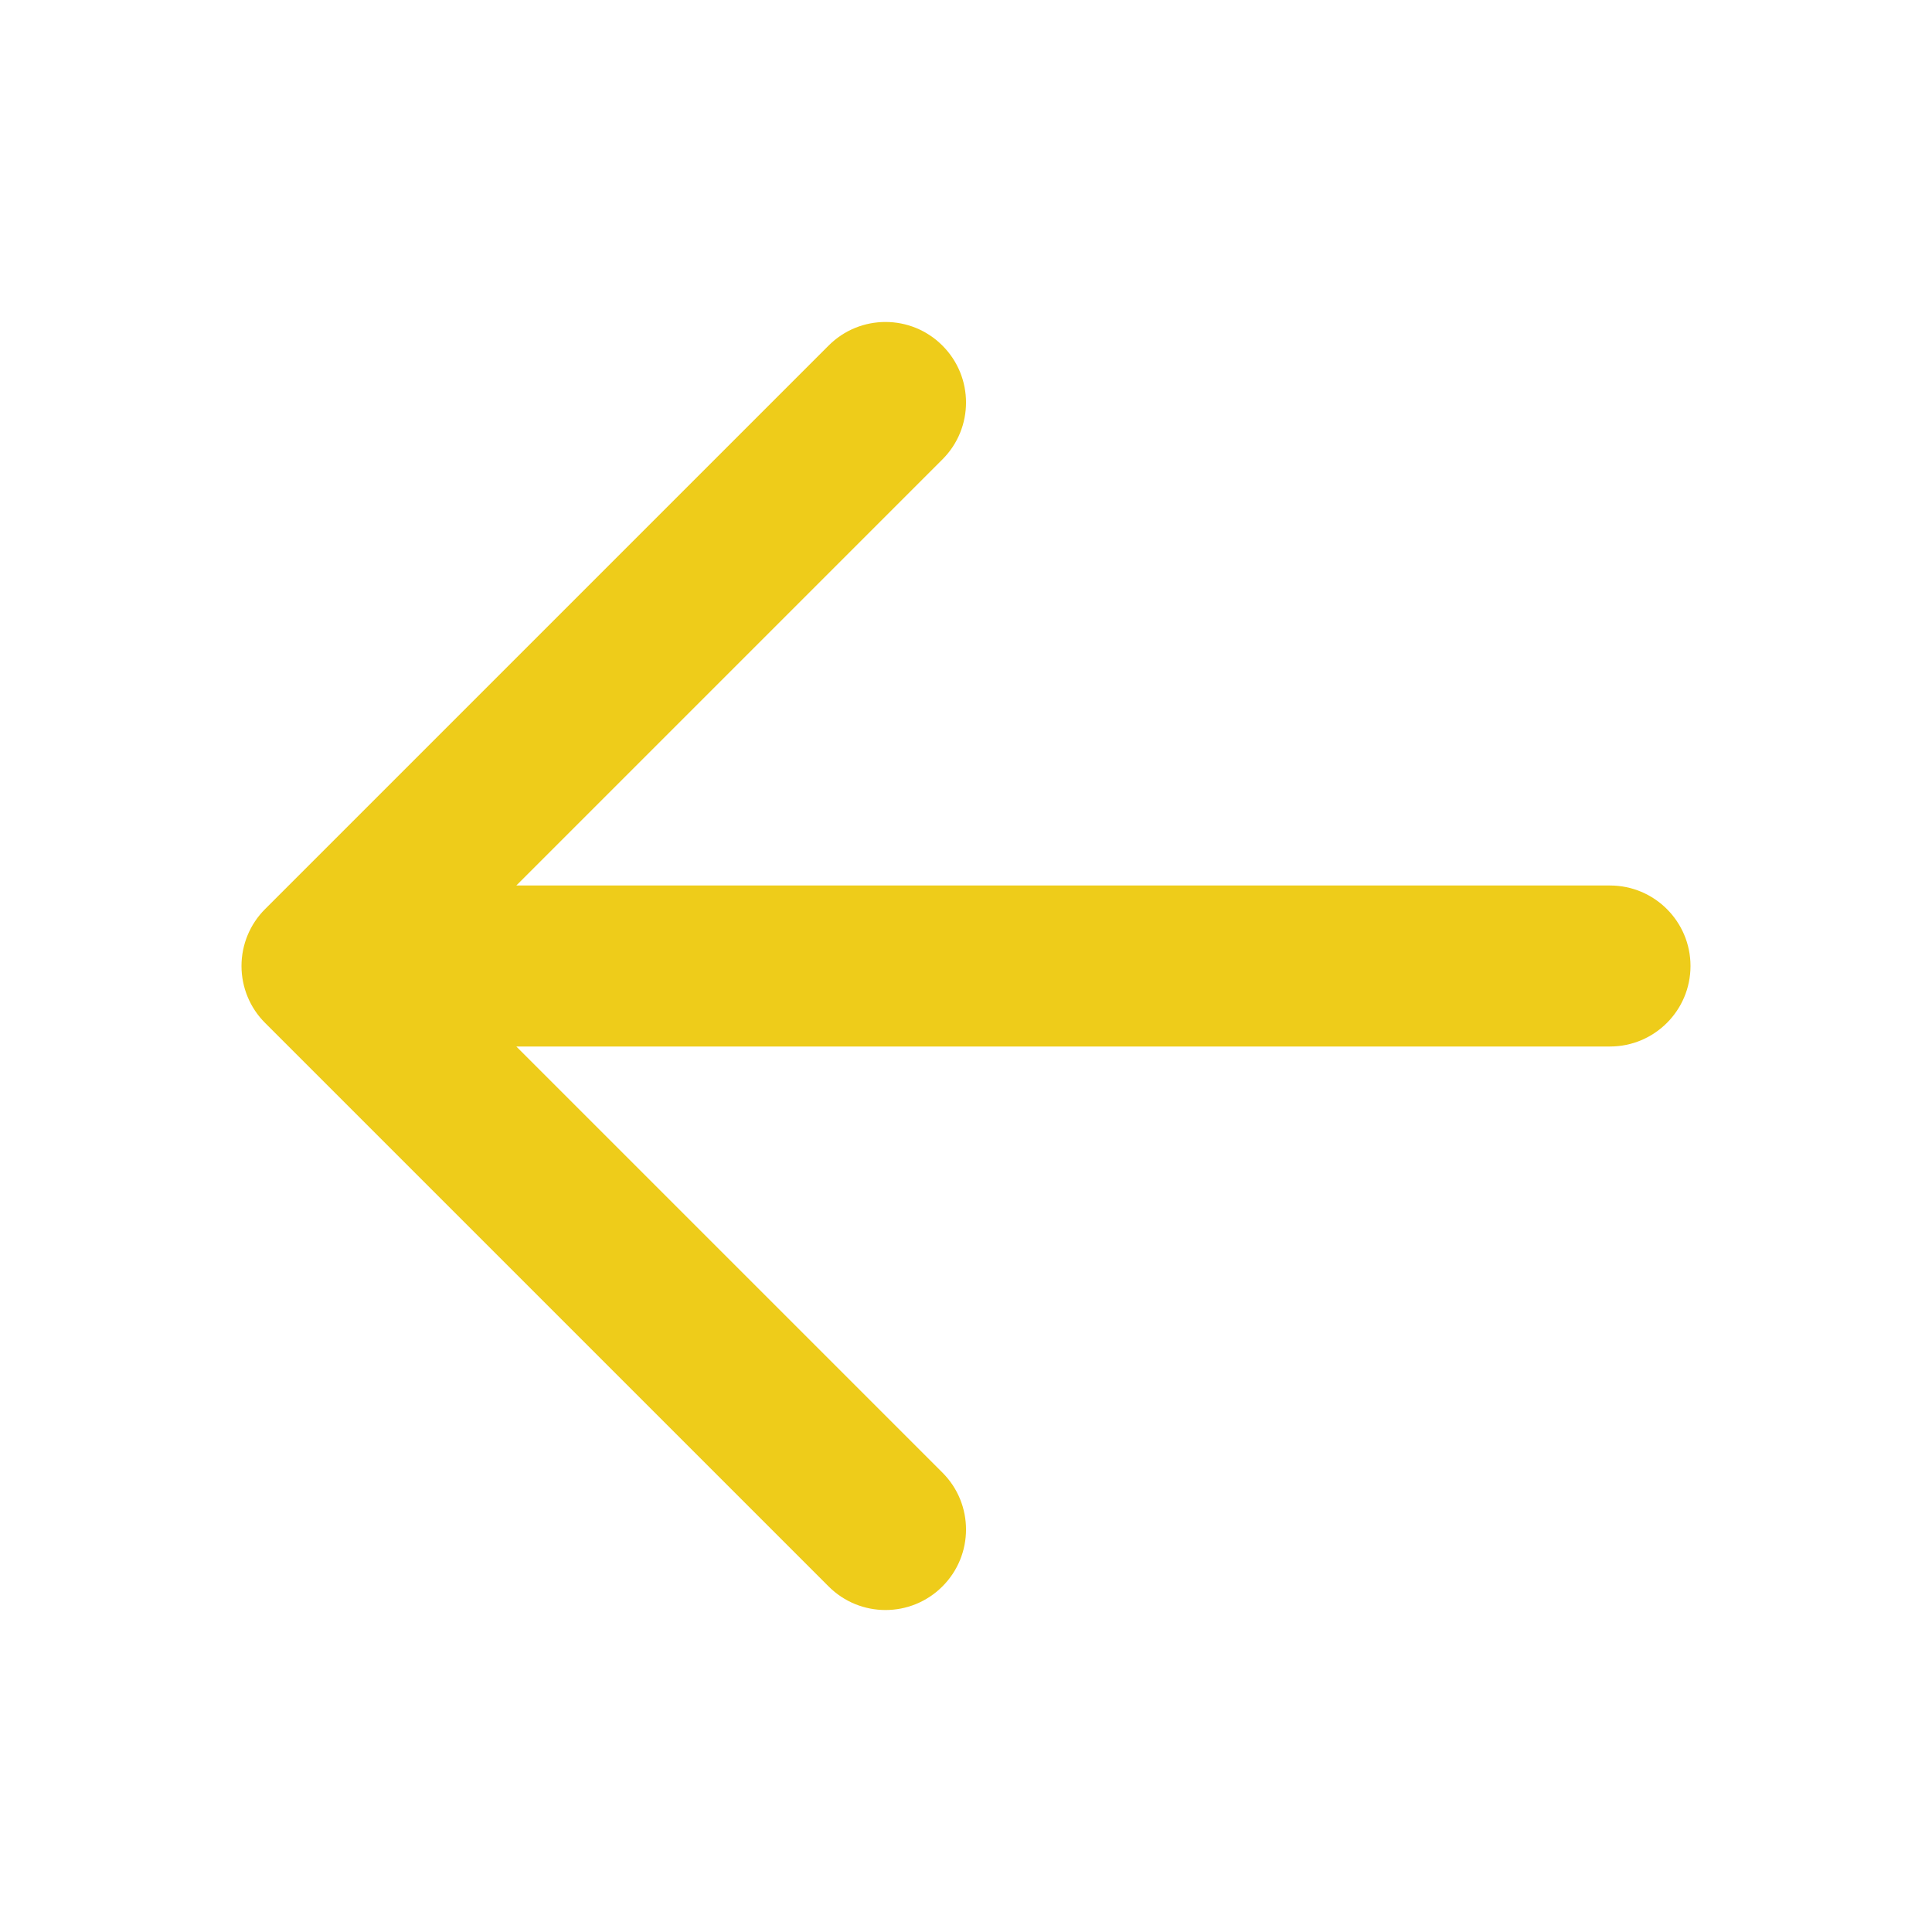
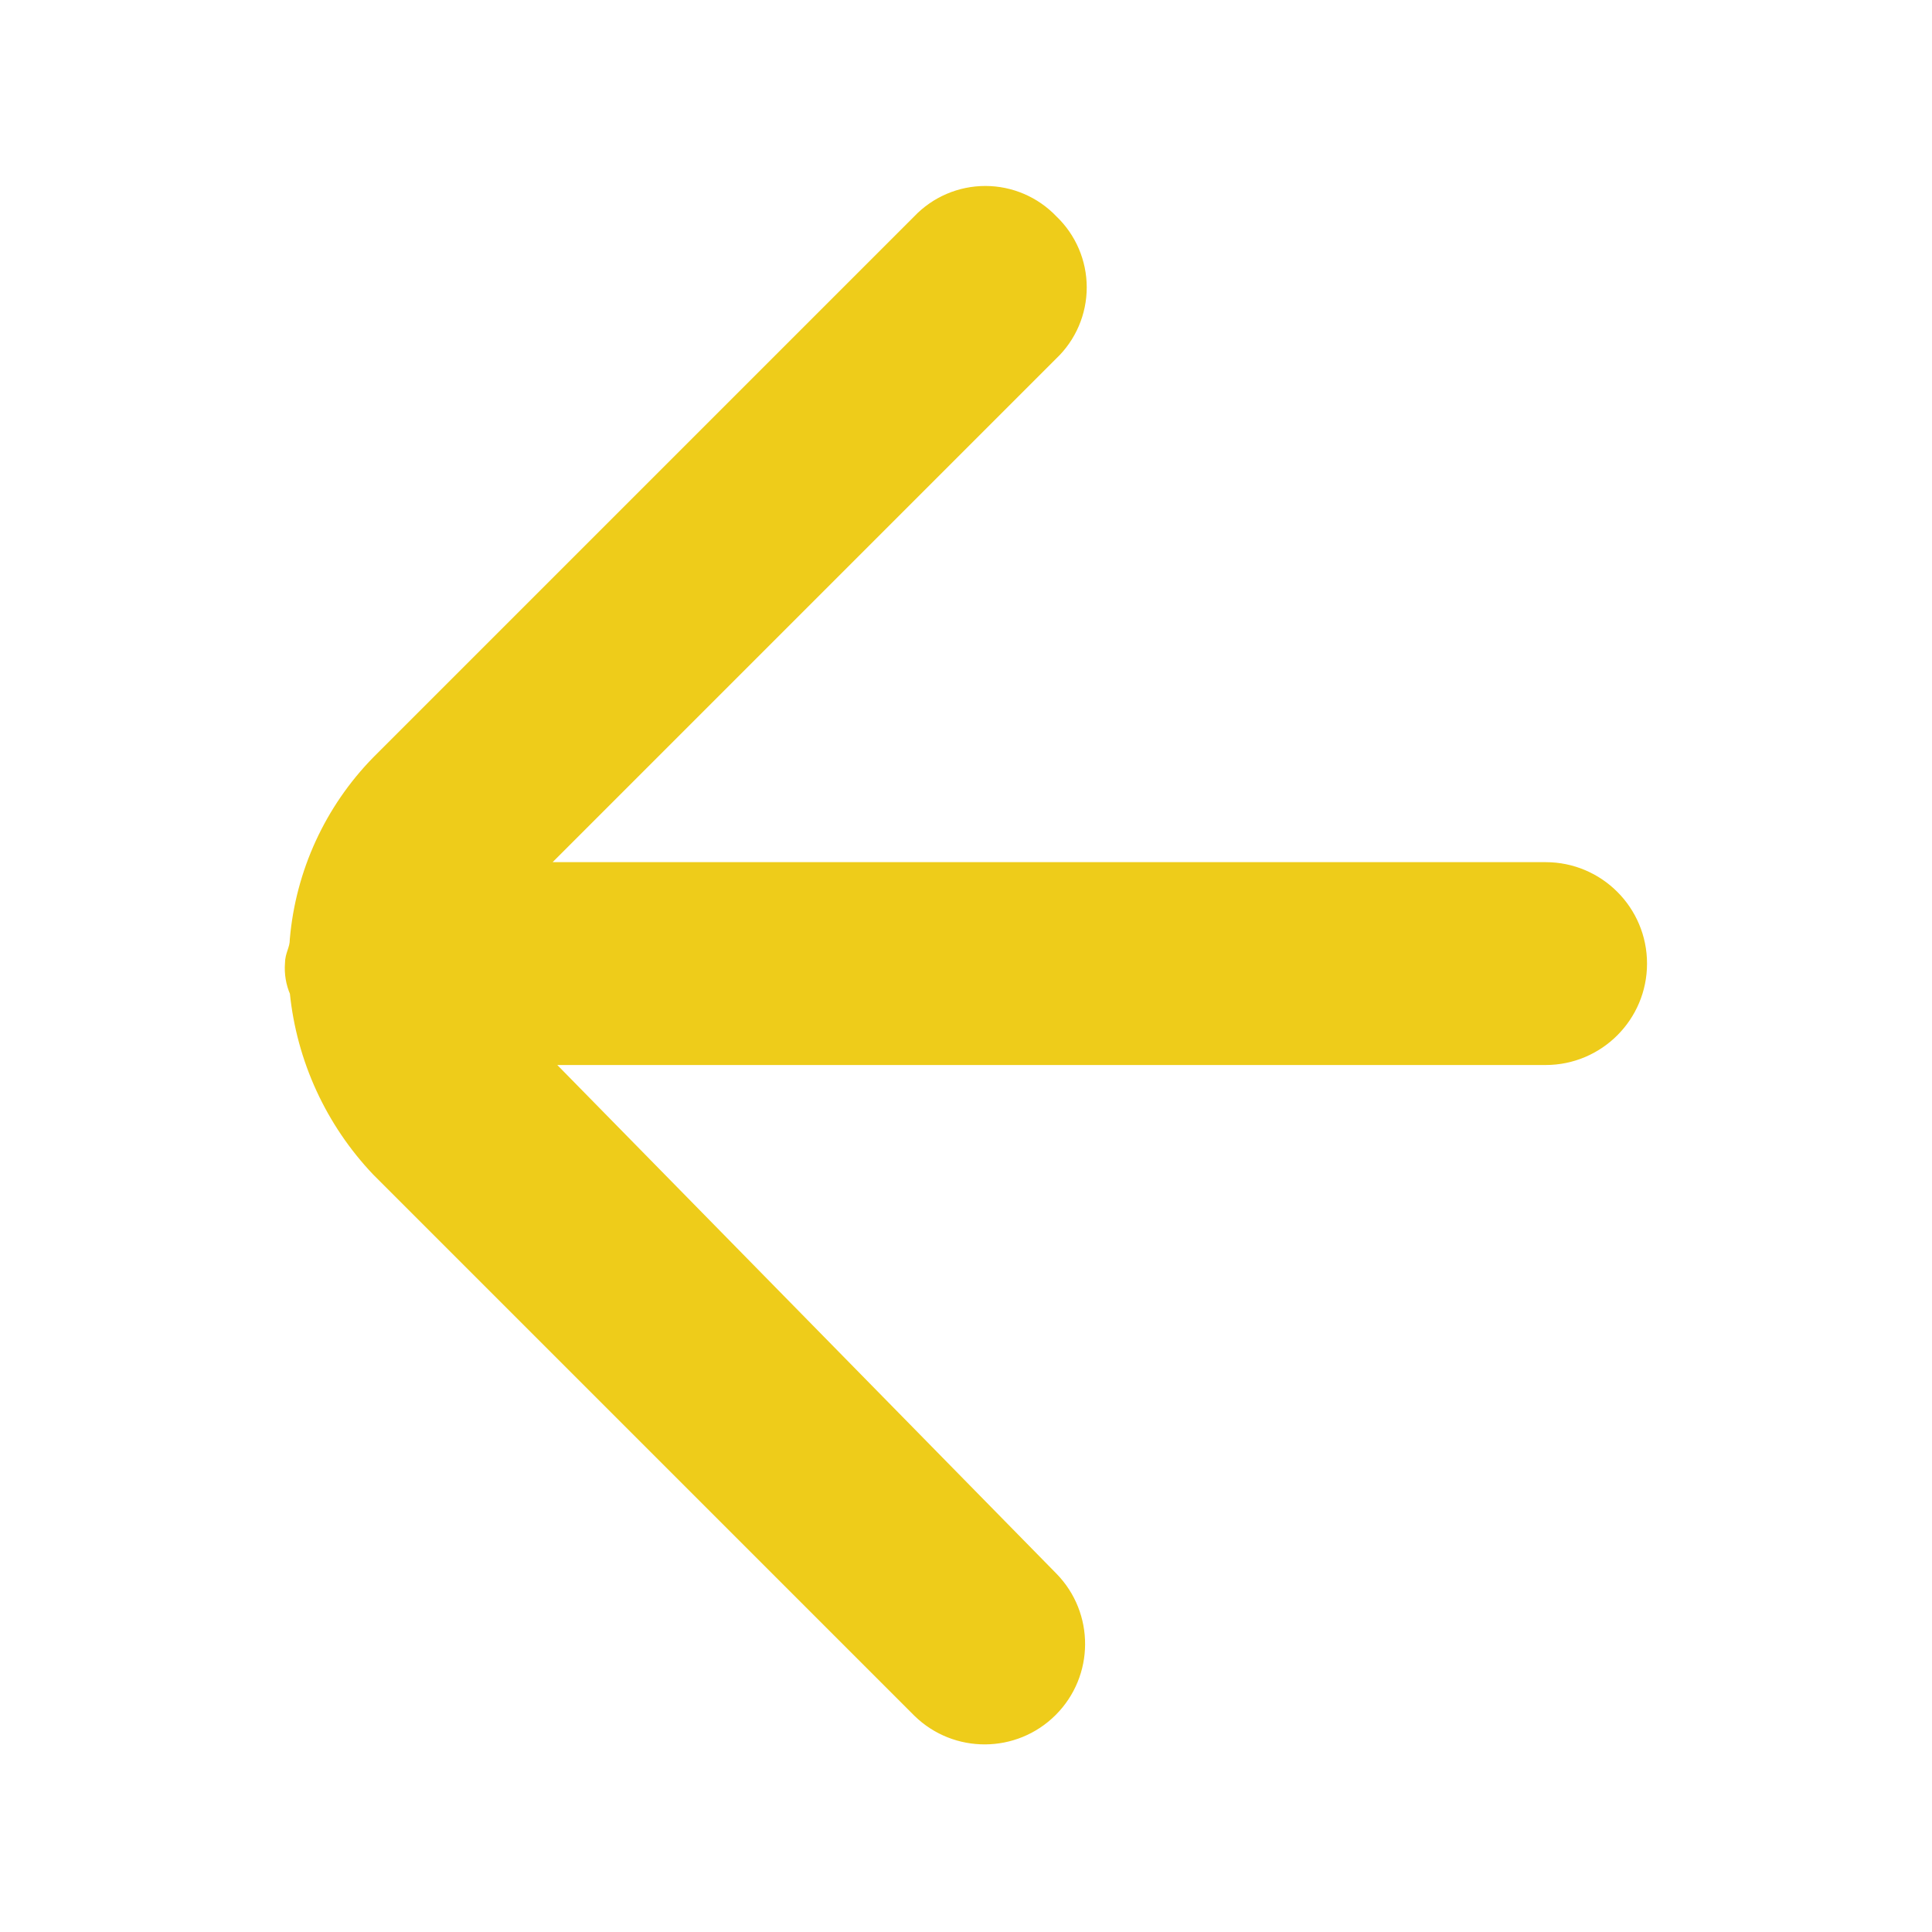
- <svg xmlns="http://www.w3.org/2000/svg" width="800px" height="800px" viewBox="0 0 24 24" fill="none">
+ <svg xmlns="http://www.w3.org/2000/svg" fill="#EECC1A" width="64px" height="64px" viewBox="0 0 200 200" data-name="Layer 1" id="Layer_1" stroke="#EECC1A">
  <g id="SVGRepo_bgCarrier" stroke-width="0" />
  <g id="SVGRepo_tracerCarrier" stroke-linecap="round" stroke-linejoin="round" />
  <g id="SVGRepo_iconCarrier">
-     <path fill-rule="evenodd" clip-rule="evenodd" d="M11.707 4.293C12.098 4.683 12.098 5.317 11.707 5.707L6.414 11H20C20.552 11 21 11.448 21 12C21 12.552 20.552 13 20 13H6.414L11.707 18.293C12.098 18.683 12.098 19.317 11.707 19.707C11.317 20.098 10.683 20.098 10.293 19.707L3.293 12.707C3.105 12.52 3 12.265 3 12C3 11.735 3.105 11.48 3.293 11.293L10.293 4.293C10.683 3.902 11.317 3.902 11.707 4.293Z" fill="#EECC1A" />
+     <path d="M160,89.75H56l53-53a9.67,9.67,0,0,0,0-14,9.67,9.67,0,0,0-14,0l-56,56a30.18,30.18,0,0,0-8.5,18.5c0,1-.5,1.5-.5,2.5a6.34,6.34,0,0,0,.5,3,31.47,31.47,0,0,0,8.5,18.5l56,56a9.9,9.9,0,0,0,14-14l-52.5-53.5H160a10,10,0,0,0,0-20Z" />
  </g>
</svg>
